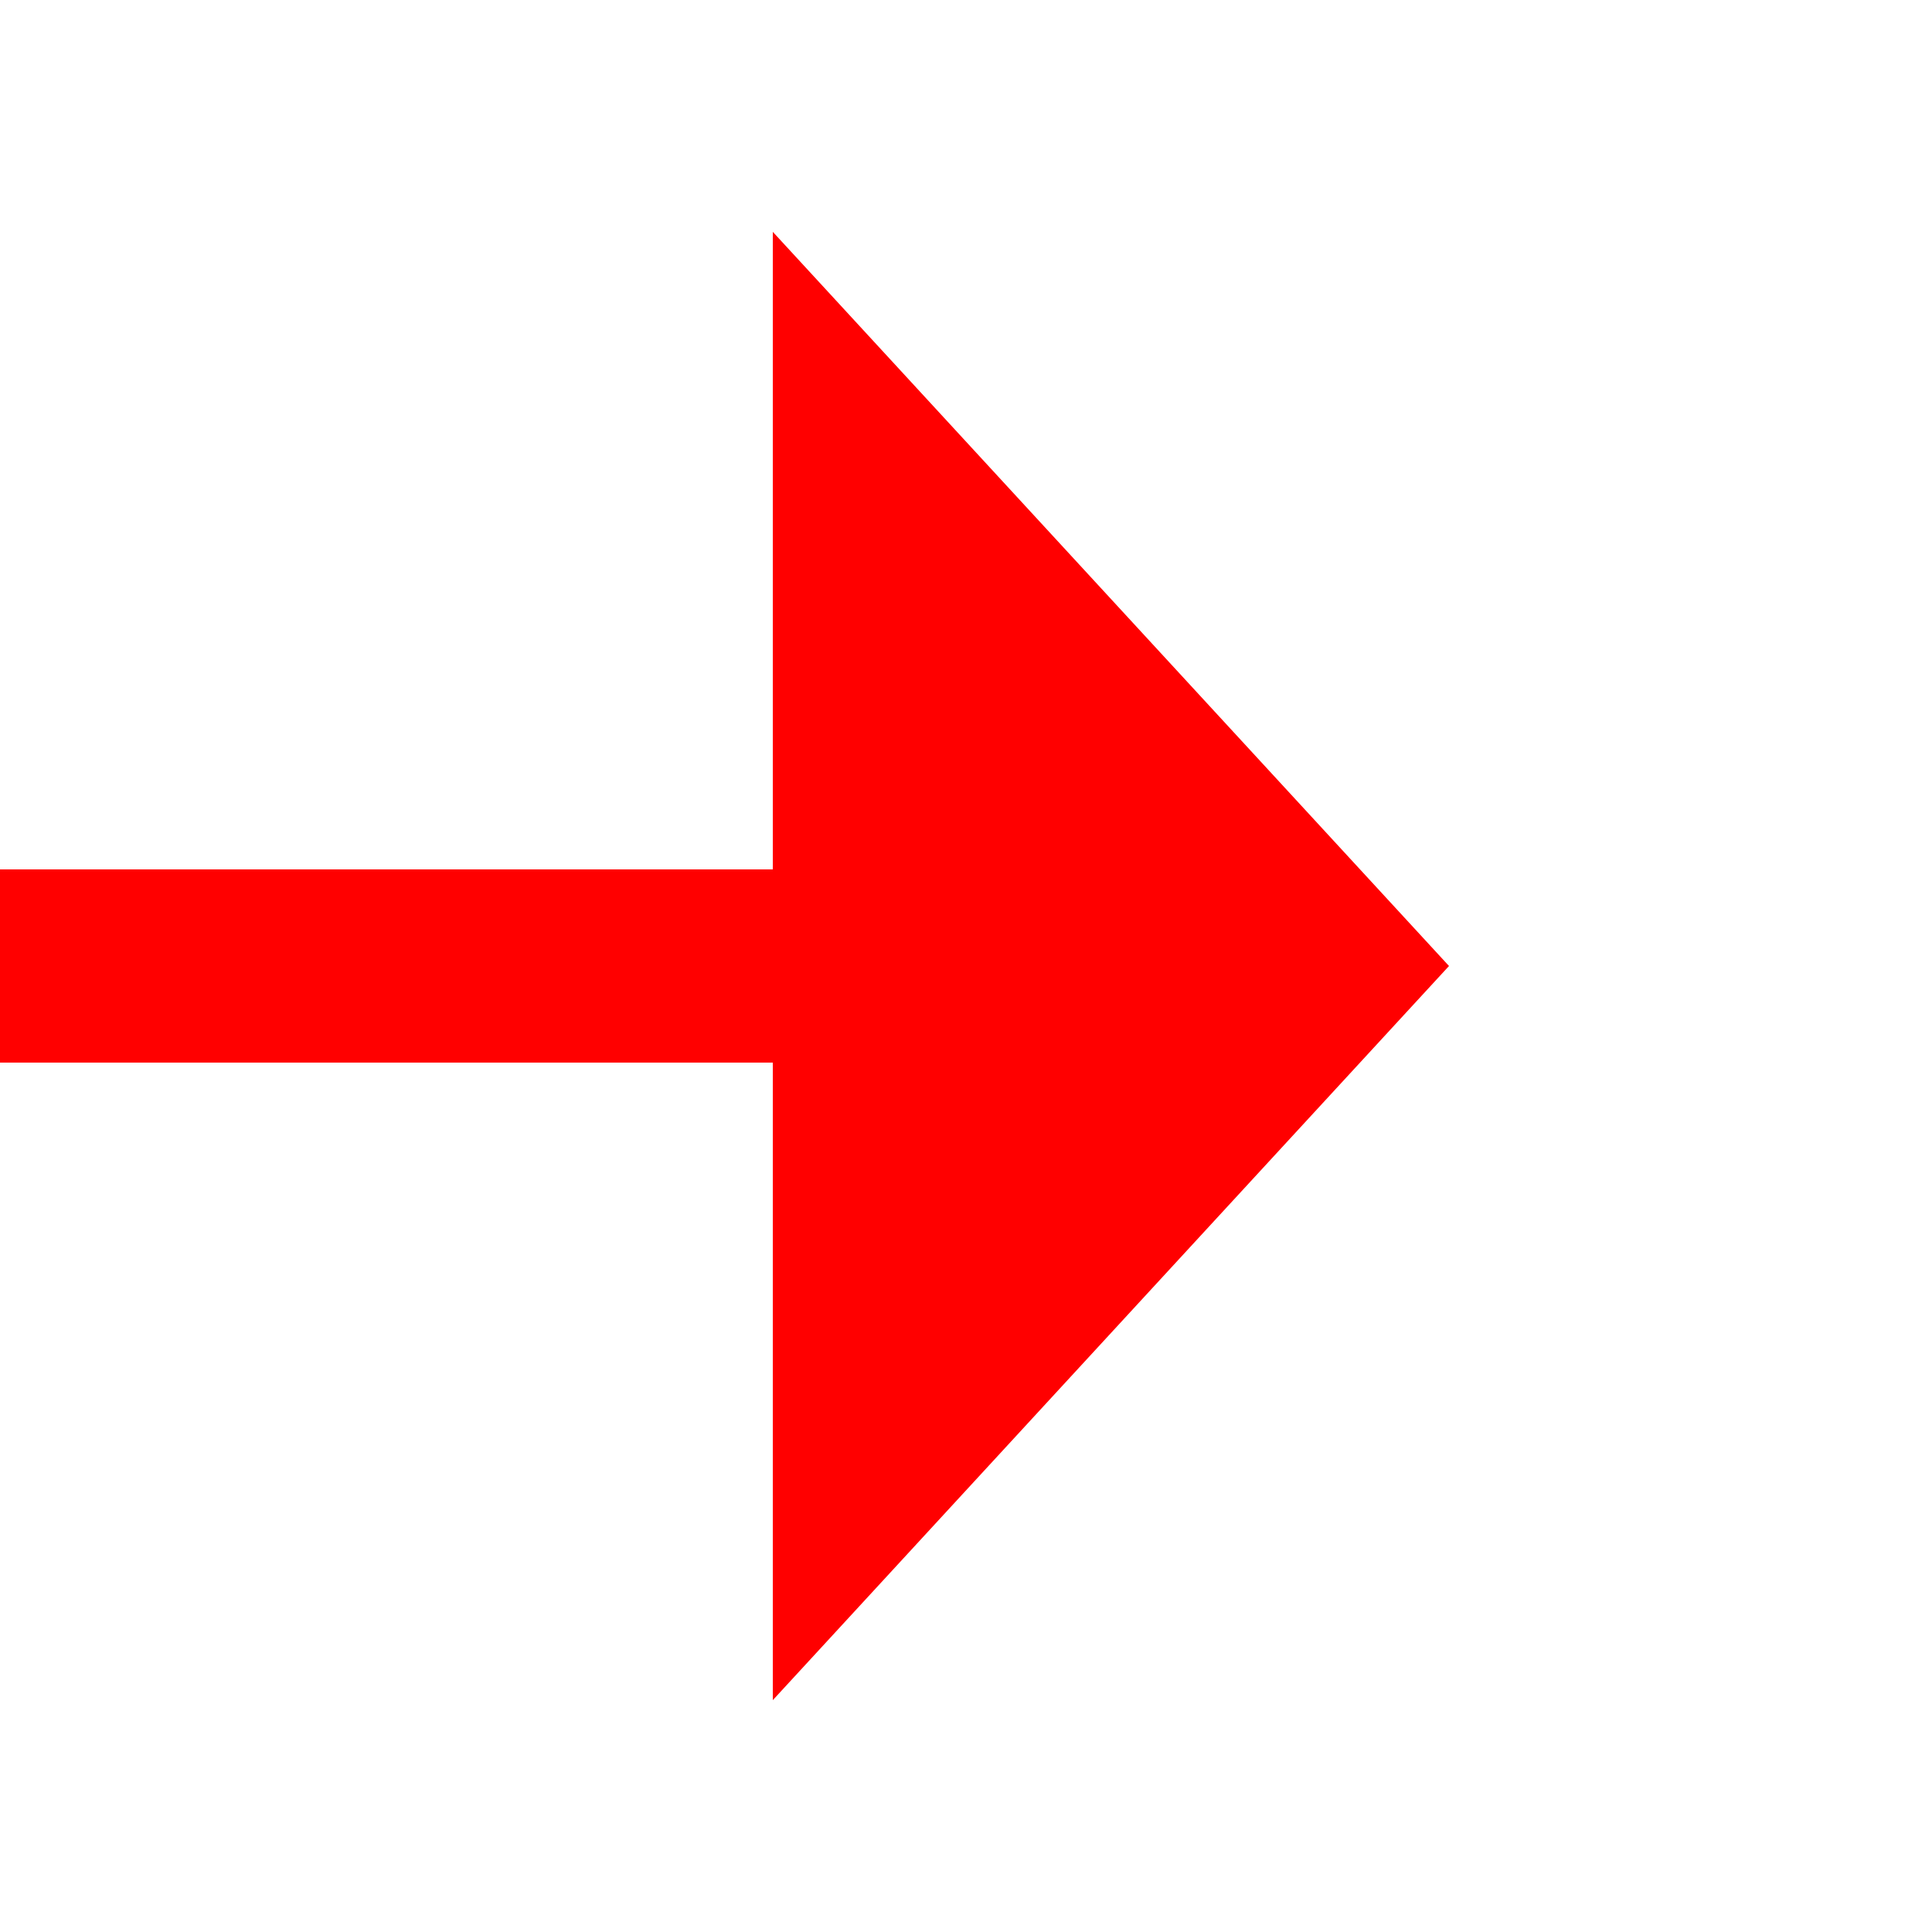
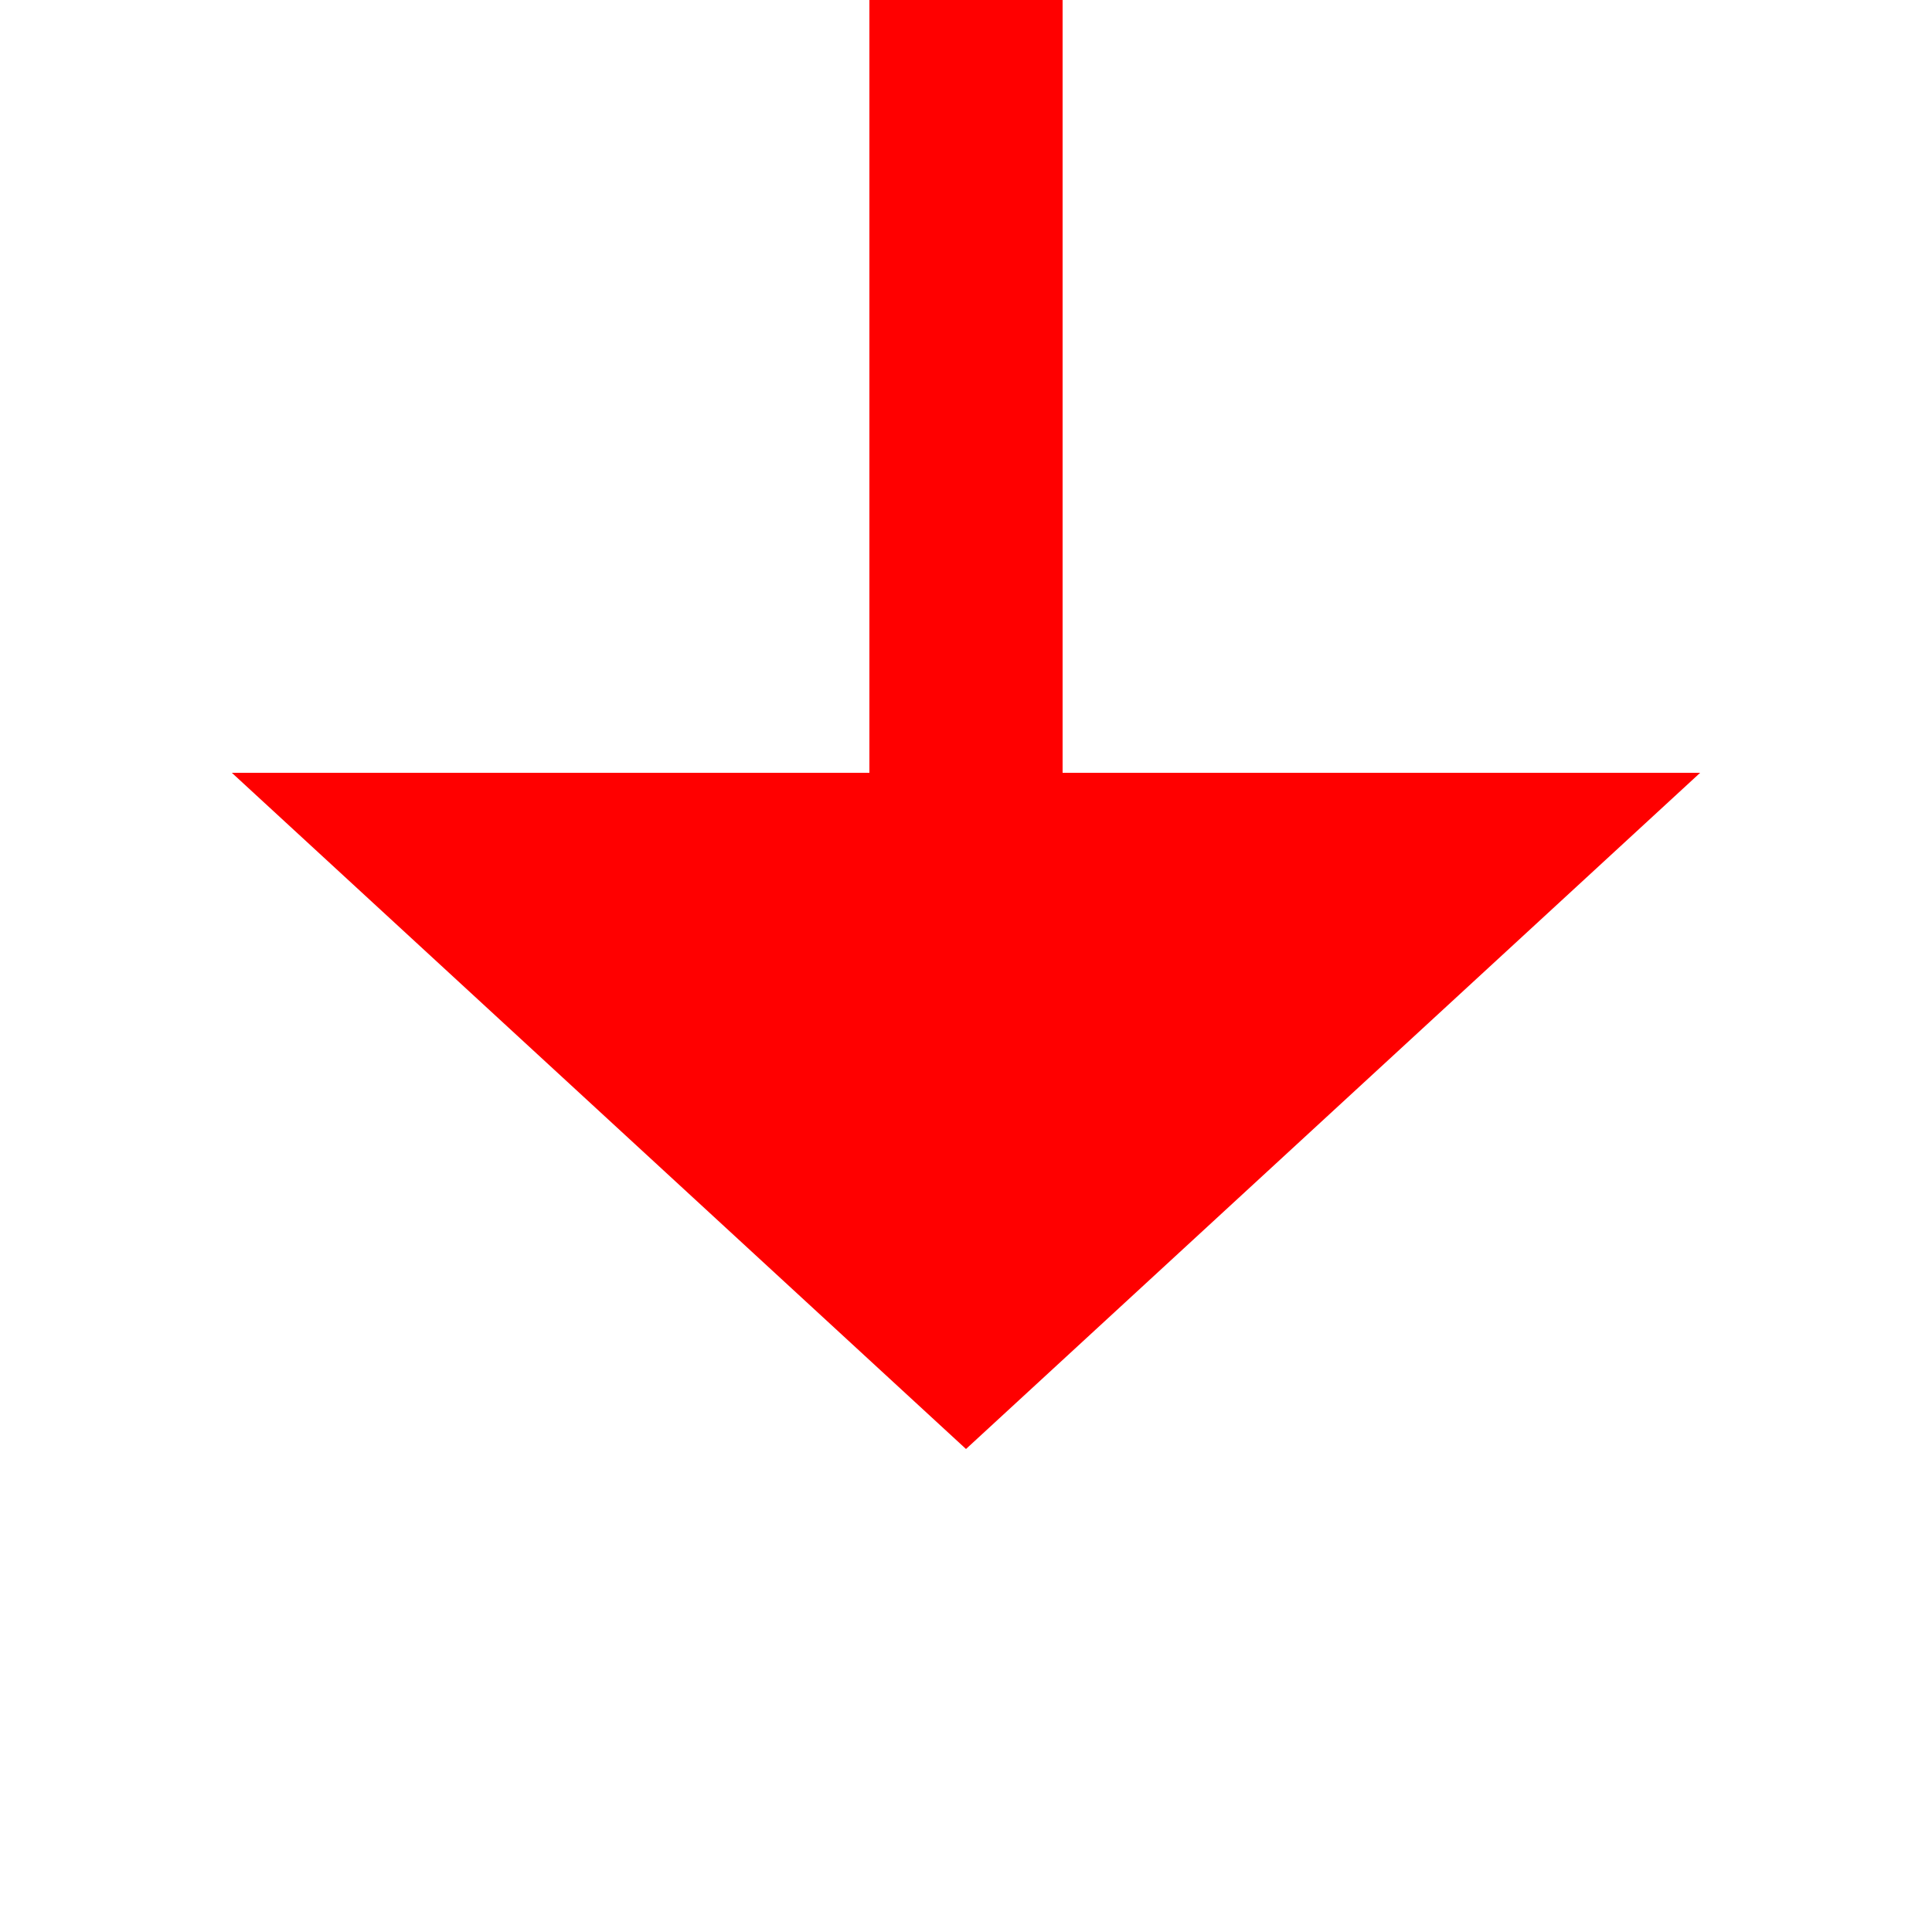
- <svg xmlns="http://www.w3.org/2000/svg" version="1.1" width="20px" height="20px" preserveAspectRatio="xMinYMid meet" viewBox="609 1200  20 18">
-   <path d="M 624 904  L 624 915  A 5 5 0 0 1 619 920 L 455 920  A 5 5 0 0 0 450 925 L 450 1204  A 5 5 0 0 0 455 1209 L 618 1209  " stroke-width="2" stroke="#ff0000" fill="none" />
-   <path d="M 617 1216.6  L 624 1209  L 617 1201.4  L 617 1216.6  Z " fill-rule="nonzero" fill="#ff0000" stroke="none" />
+ <svg xmlns="http://www.w3.org/2000/svg" version="1.1" width="20px" height="20px" preserveAspectRatio="xMinYMid meet" viewBox="614 1197  20 18">
+   <path d="M 501 884  L 396 884  A 5 5 0 0 0 391 889 L 391 1134  A 5 5 0 0 0 396 1139 L 619 1139  A 5 5 0 0 1 624 1144 L 624 1205  " stroke-width="2" stroke="#ff0000" fill="none" />
+   <path d="M 616.4 1204  L 624 1211  L 631.6 1204  L 616.4 1204  Z " fill-rule="nonzero" fill="#ff0000" stroke="none" />
</svg>
